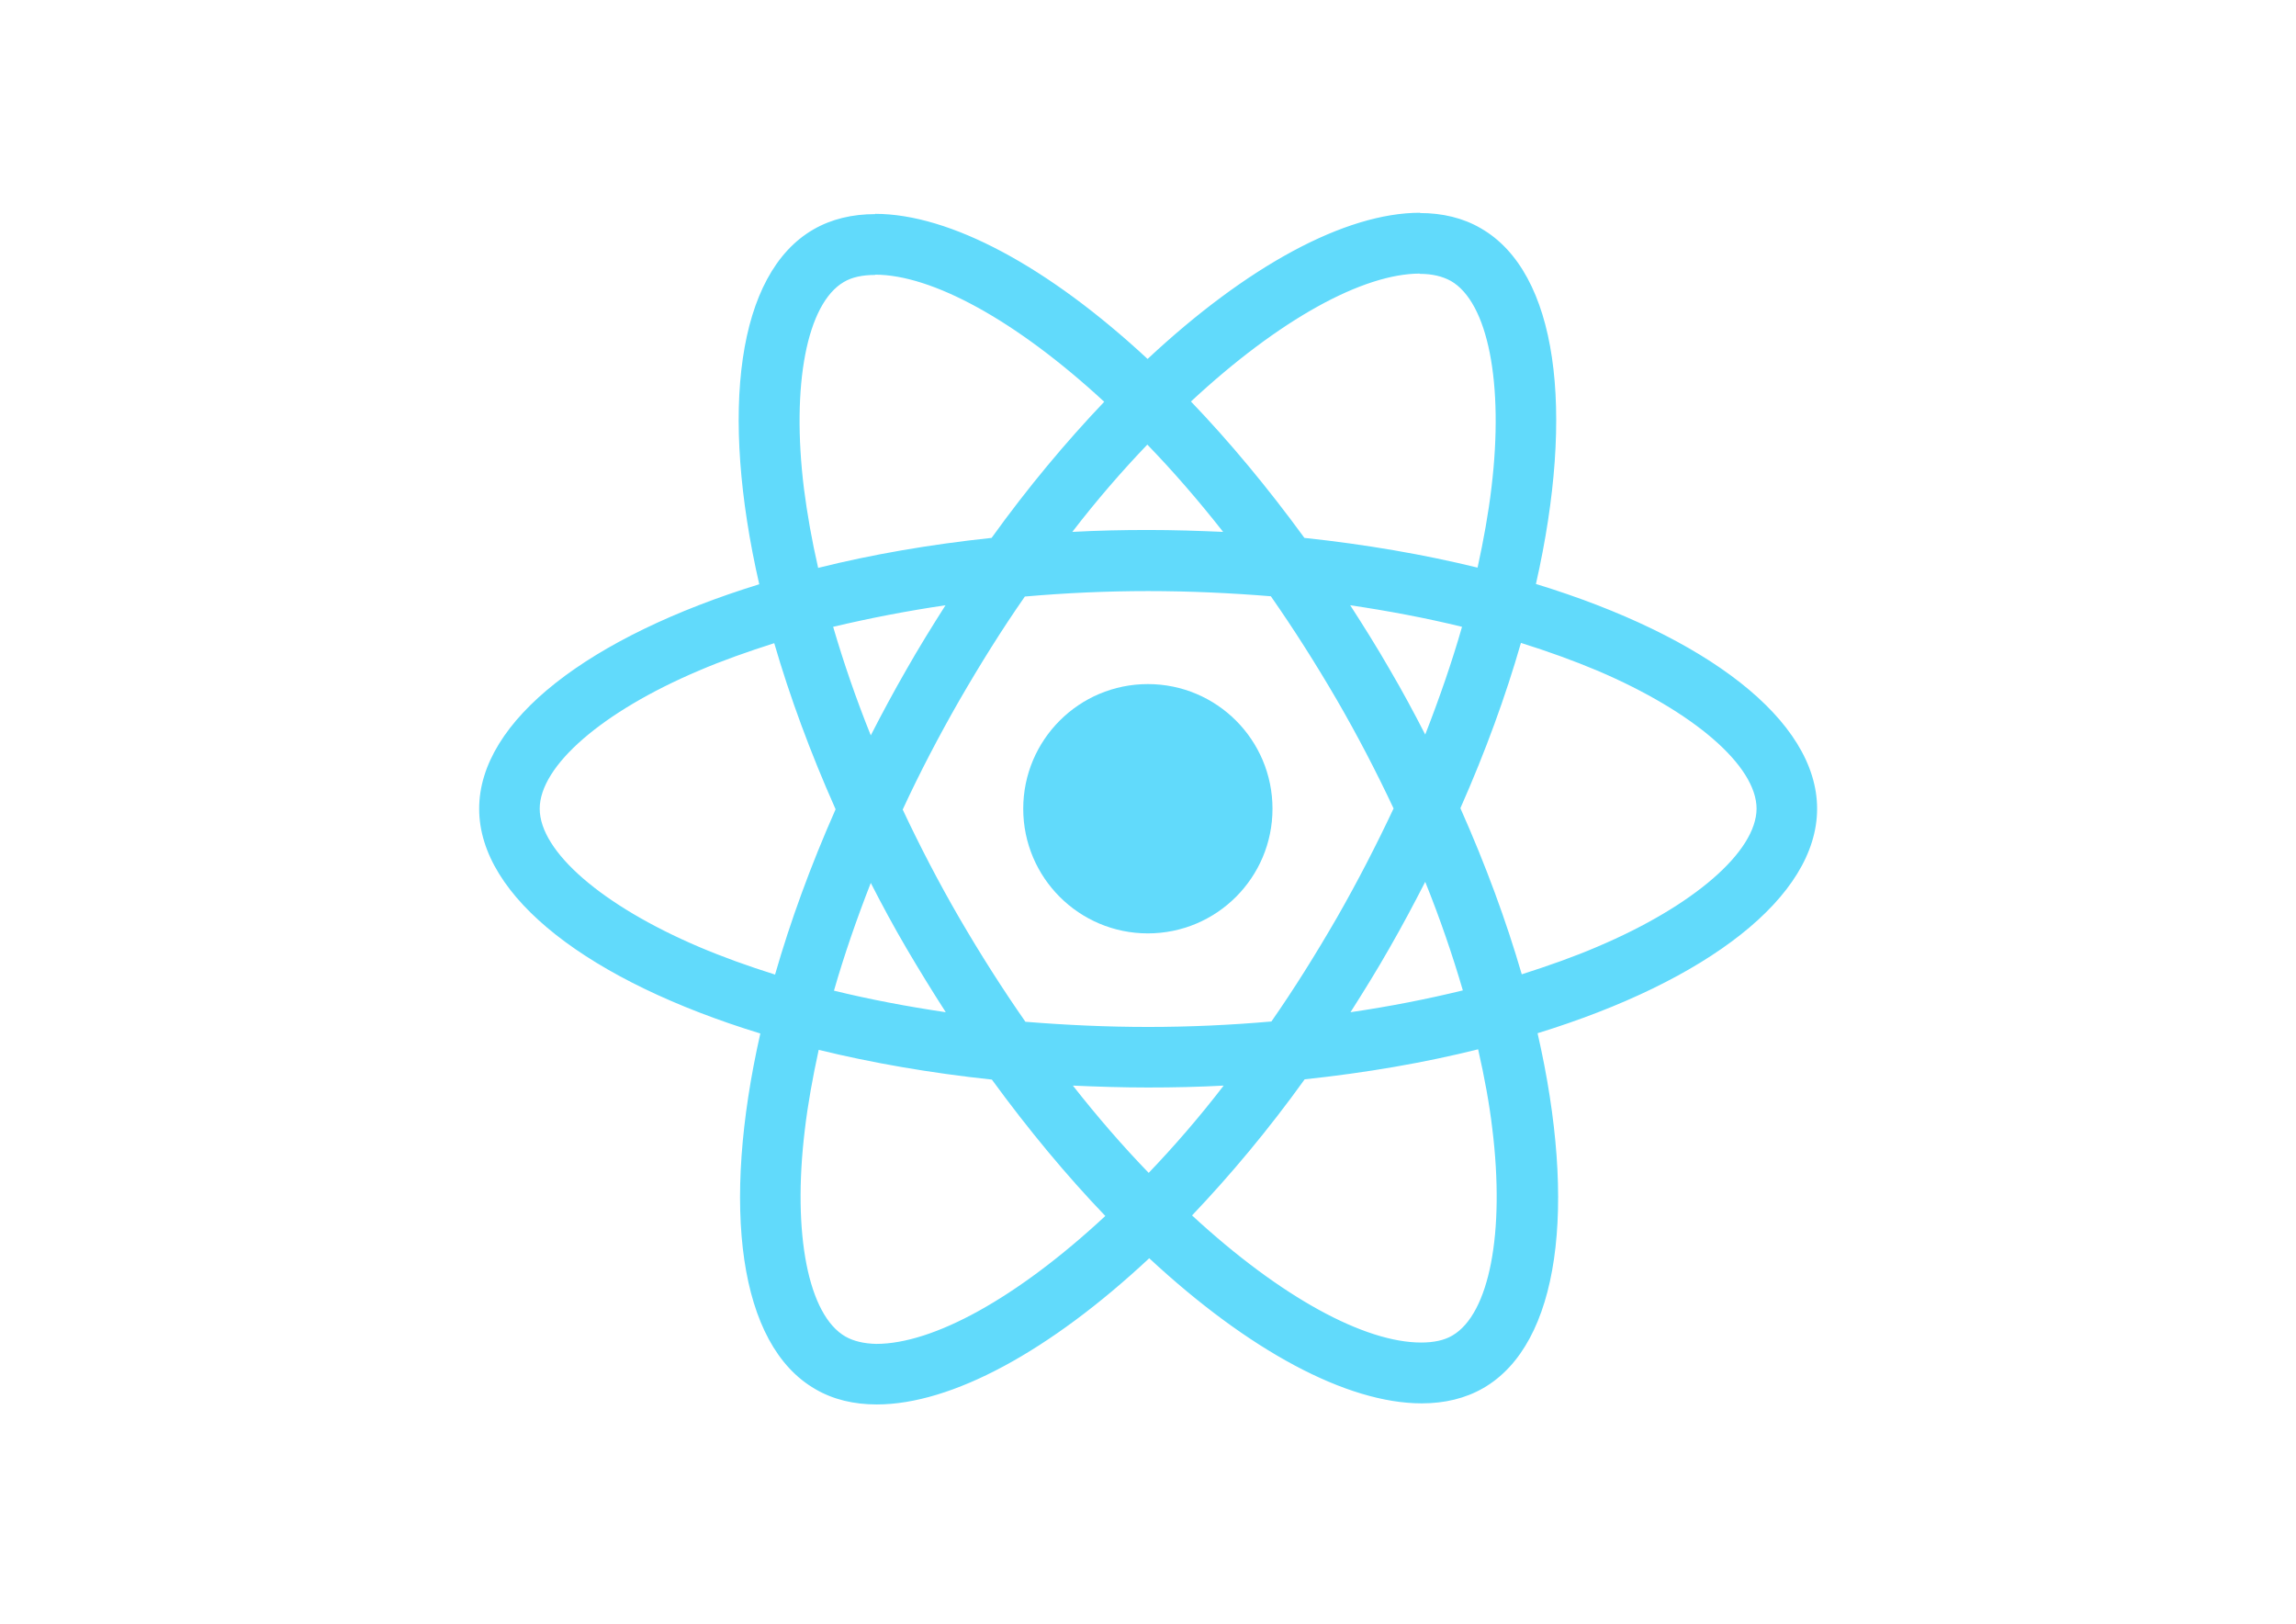
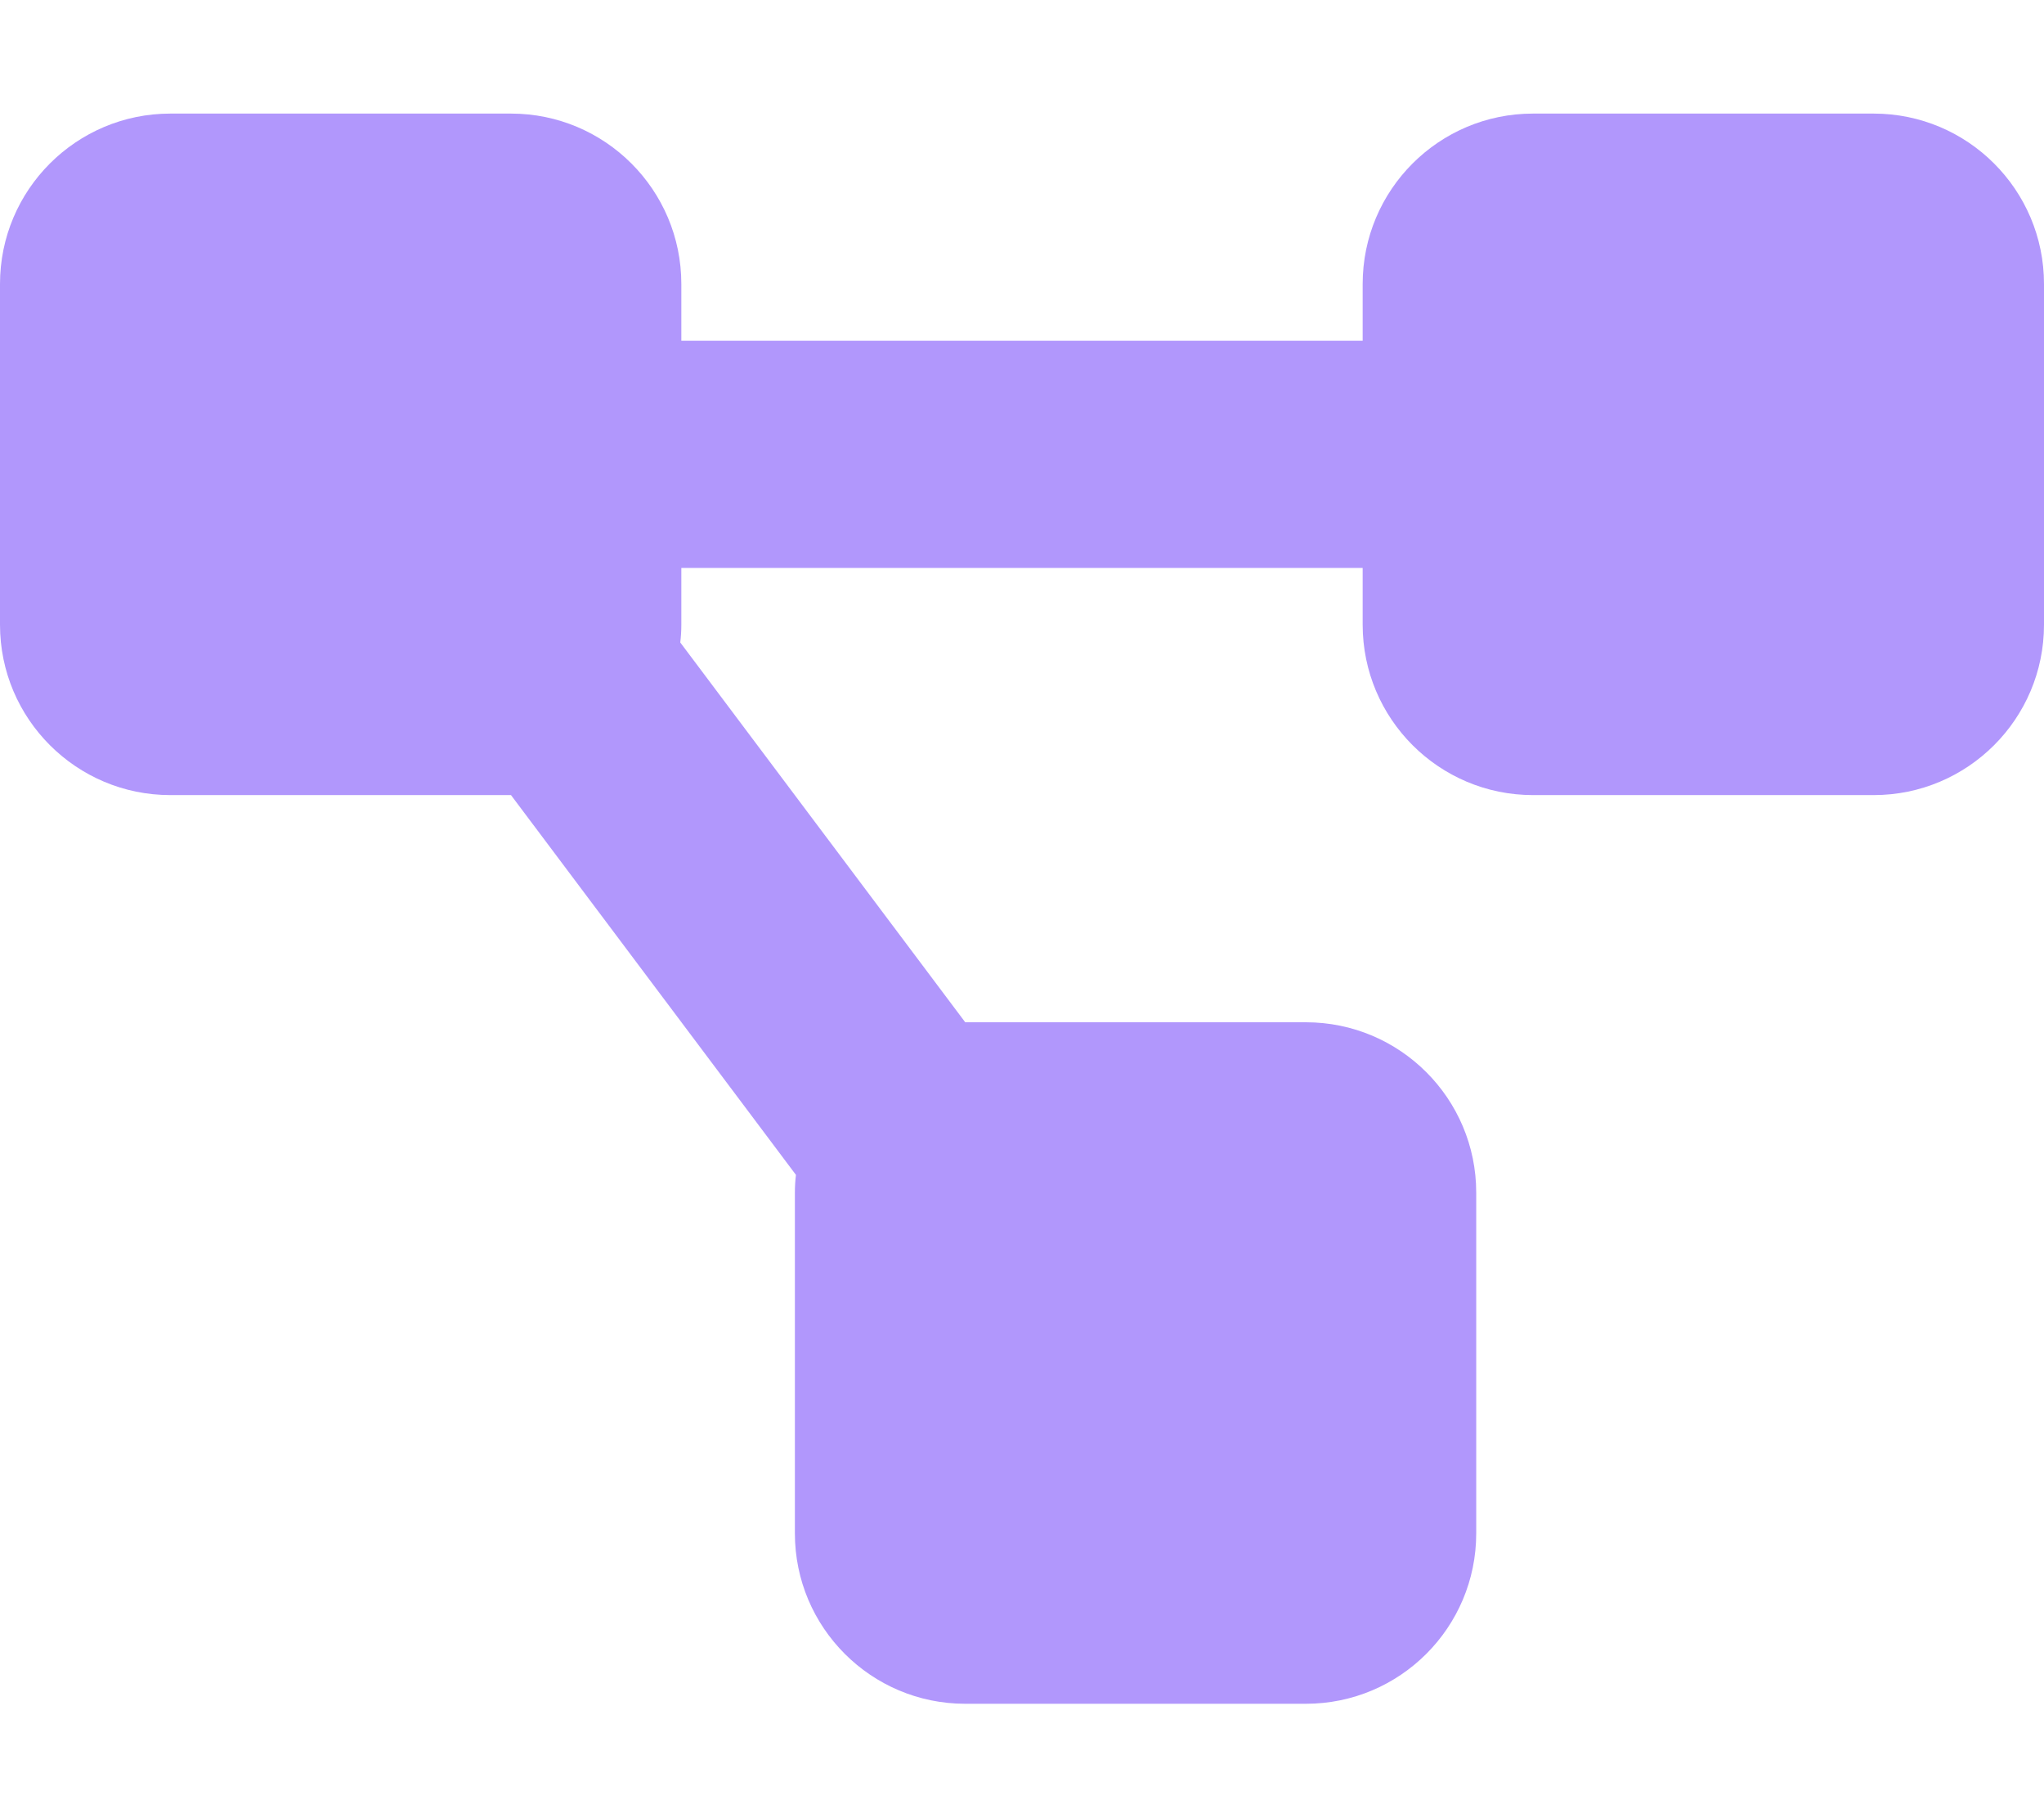
- <svg xmlns="http://www.w3.org/2000/svg" viewBox="0 0 841.9 595.3">
-   <g fill="#61DAFB">
-     <path d="M666.3 296.5c0-32.5-40.7-63.3-103.1-82.4 14.4-63.6 8-114.2-20.2-130.4-6.5-3.8-14.1-5.6-22.4-5.6v22.3c4.6 0 8.3.9 11.4 2.6 13.6 7.8 19.5 37.5 14.9 75.7-1.1 9.4-2.9 19.3-5.1 29.4-19.6-4.8-41-8.5-63.5-10.9-13.5-18.5-27.5-35.3-41.6-50 32.6-30.3 63.2-46.9 84-46.9V78c-27.5 0-63.5 19.6-99.9 53.6-36.4-33.8-72.4-53.2-99.9-53.2v22.3c20.7 0 51.4 16.5 84 46.6-14 14.7-28 31.4-41.3 49.9-22.6 2.4-44 6.1-63.6 11-2.3-10-4-19.7-5.2-29-4.7-38.2 1.1-67.9 14.6-75.8 3-1.8 6.9-2.6 11.5-2.6V78.5c-8.4 0-16 1.8-22.6 5.6-28.1 16.2-34.4 66.7-19.9 130.1-62.2 19.2-102.7 49.9-102.7 82.3 0 32.5 40.7 63.3 103.1 82.4-14.4 63.6-8 114.2 20.2 130.4 6.5 3.8 14.1 5.6 22.5 5.6 27.5 0 63.5-19.6 99.9-53.6 36.4 33.8 72.4 53.2 99.9 53.2 8.4 0 16-1.8 22.6-5.6 28.1-16.2 34.4-66.7 19.9-130.1 62-19.1 102.5-49.9 102.5-82.3zm-130.2-66.7c-3.7 12.9-8.3 26.2-13.5 39.5-4.1-8-8.4-16-13.1-24-4.6-8-9.5-15.8-14.4-23.4 14.2 2.1 27.9 4.7 41 7.9zm-45.8 106.5c-7.8 13.5-15.8 26.3-24.1 38.2-14.9 1.3-30 2-45.2 2-15.1 0-30.2-.7-45-1.9-8.3-11.9-16.4-24.6-24.2-38-7.6-13.1-14.5-26.4-20.8-39.8 6.2-13.4 13.2-26.8 20.7-39.9 7.8-13.5 15.8-26.3 24.1-38.2 14.9-1.3 30-2 45.2-2 15.1 0 30.2.7 45 1.9 8.3 11.9 16.4 24.6 24.2 38 7.6 13.1 14.5 26.4 20.8 39.8-6.3 13.4-13.2 26.8-20.7 39.9zm32.3-13c5.4 13.4 10 26.8 13.8 39.8-13.1 3.2-26.9 5.9-41.2 8 4.9-7.7 9.8-15.6 14.4-23.7 4.6-8 8.9-16.1 13-24.1zM421.2 430c-9.3-9.6-18.6-20.3-27.8-32 9 .4 18.2.7 27.5.7 9.4 0 18.7-.2 27.8-.7-9 11.7-18.3 22.4-27.5 32zm-74.4-58.9c-14.2-2.1-27.9-4.7-41-7.9 3.7-12.9 8.3-26.2 13.5-39.5 4.1 8 8.4 16 13.1 24 4.7 8 9.5 15.8 14.4 23.4zM420.7 163c9.3 9.6 18.6 20.3 27.8 32-9-.4-18.2-.7-27.5-.7-9.4 0-18.7.2-27.8.7 9-11.7 18.3-22.4 27.5-32zm-74 58.9c-4.9 7.7-9.8 15.6-14.4 23.7-4.6 8-8.9 16-13 24-5.4-13.4-10-26.8-13.8-39.8 13.1-3.1 26.9-5.8 41.2-7.9zm-90.5 125.2c-35.4-15.1-58.3-34.9-58.3-50.6 0-15.7 22.9-35.6 58.3-50.6 8.6-3.7 18-7 27.7-10.1 5.7 19.6 13.2 40 22.5 60.9-9.2 20.8-16.6 41.1-22.2 60.6-9.9-3.1-19.3-6.5-28-10.2zM310 490c-13.6-7.8-19.5-37.5-14.9-75.7 1.1-9.4 2.9-19.3 5.1-29.4 19.6 4.8 41 8.5 63.5 10.9 13.5 18.5 27.5 35.3 41.6 50-32.6 30.3-63.2 46.9-84 46.9-4.5-.1-8.3-1-11.3-2.7zm237.2-76.2c4.7 38.2-1.1 67.9-14.6 75.8-3 1.8-6.9 2.6-11.5 2.6-20.7 0-51.4-16.5-84-46.6 14-14.7 28-31.4 41.3-49.9 22.6-2.4 44-6.1 63.6-11 2.3 10.1 4.1 19.8 5.2 29.1zm38.5-66.7c-8.6 3.7-18 7-27.7 10.1-5.7-19.6-13.2-40-22.5-60.9 9.2-20.8 16.6-41.1 22.2-60.6 9.9 3.1 19.3 6.5 28.1 10.2 35.4 15.1 58.3 34.9 58.3 50.6-.1 15.7-23 35.6-58.4 50.6zM320.8 78.4z" />
-     <circle cx="420.9" cy="296.5" r="45.7" />
-     <path d="M520.5 78.1z" />
-   </g>
+ <svg xmlns="http://www.w3.org/2000/svg" viewBox="0 0 576 512">
+   <path fill="#B197FC" d="M0 80C0 53.5 21.5 32 48 32l96 0c26.5 0 48 21.5 48 48l0 16 192 0 0-16c0-26.5 21.5-48 48-48l96 0c26.5 0 48 21.5 48 48l0 96c0 26.5-21.5 48-48 48l-96 0c-26.5 0-48-21.5-48-48l0-16-192 0 0 16c0 1.7-.1 3.4-.3 5L272 288l96 0c26.5 0 48 21.5 48 48l0 96c0 26.5-21.5 48-48 48l-96 0c-26.5 0-48-21.5-48-48l0-96c0-1.7 .1-3.4 .3-5L144 224l-96 0c-26.5 0-48-21.5-48-48L0 80z" />
</svg>
